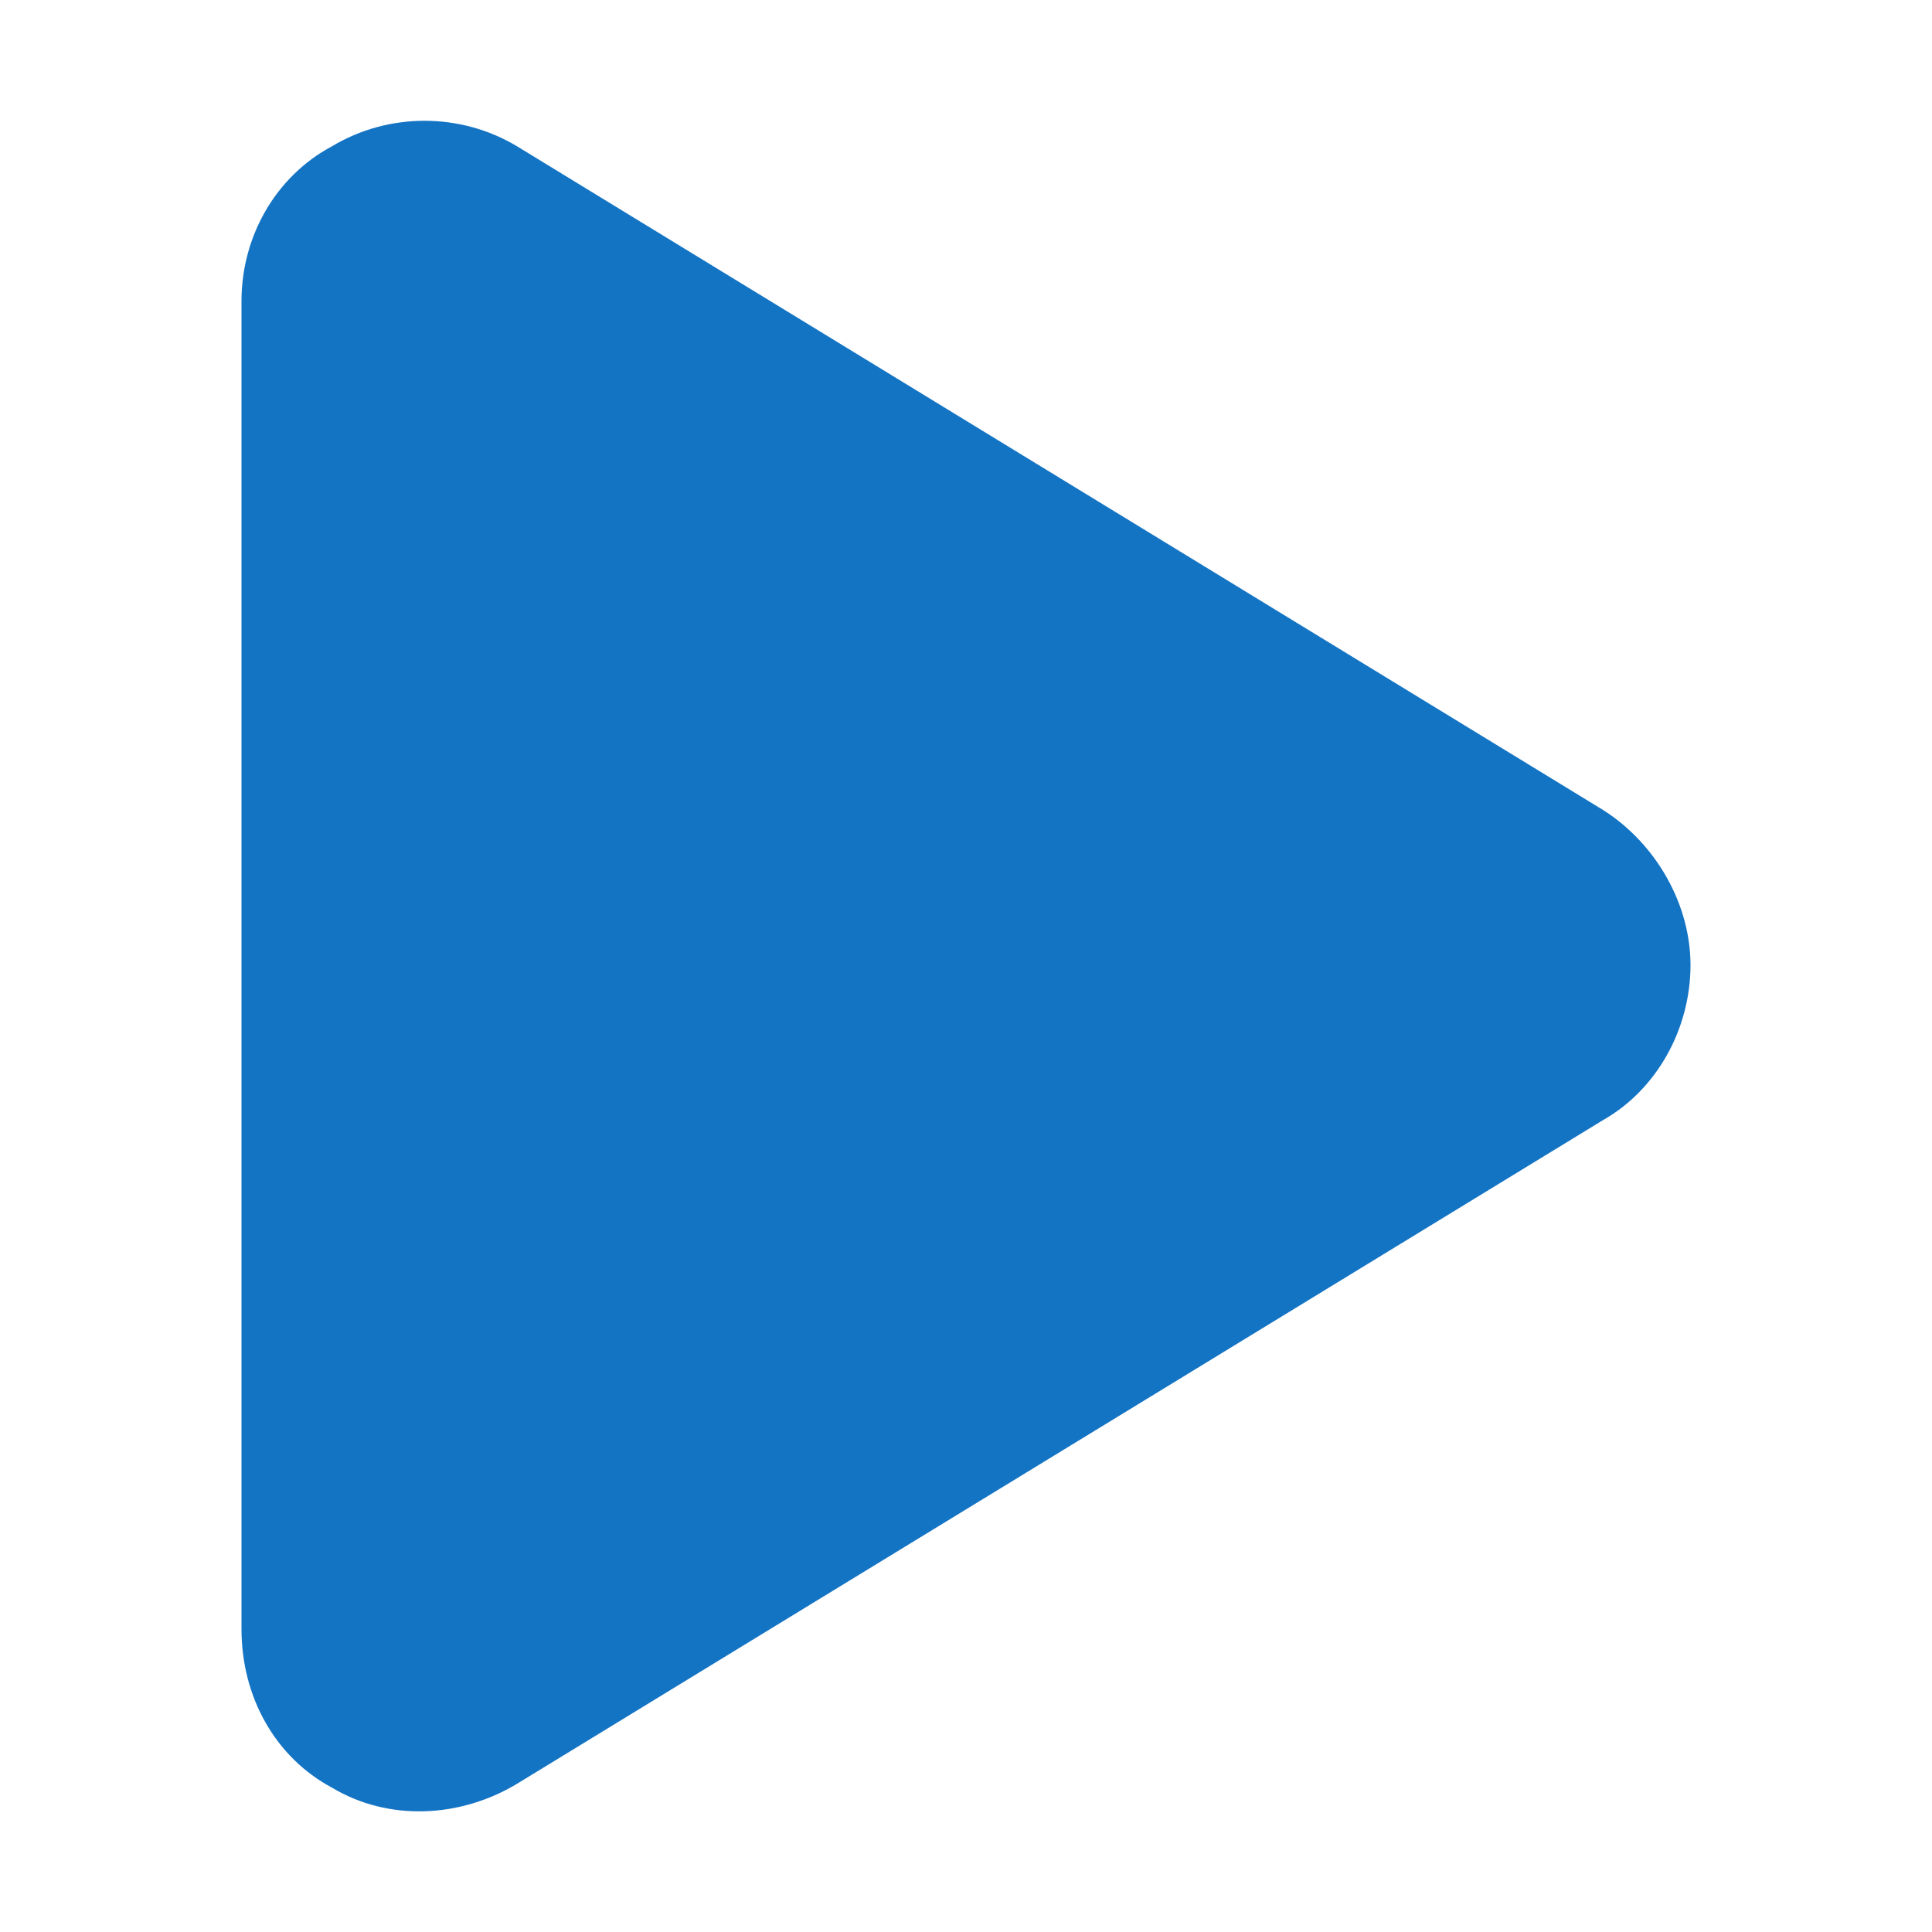
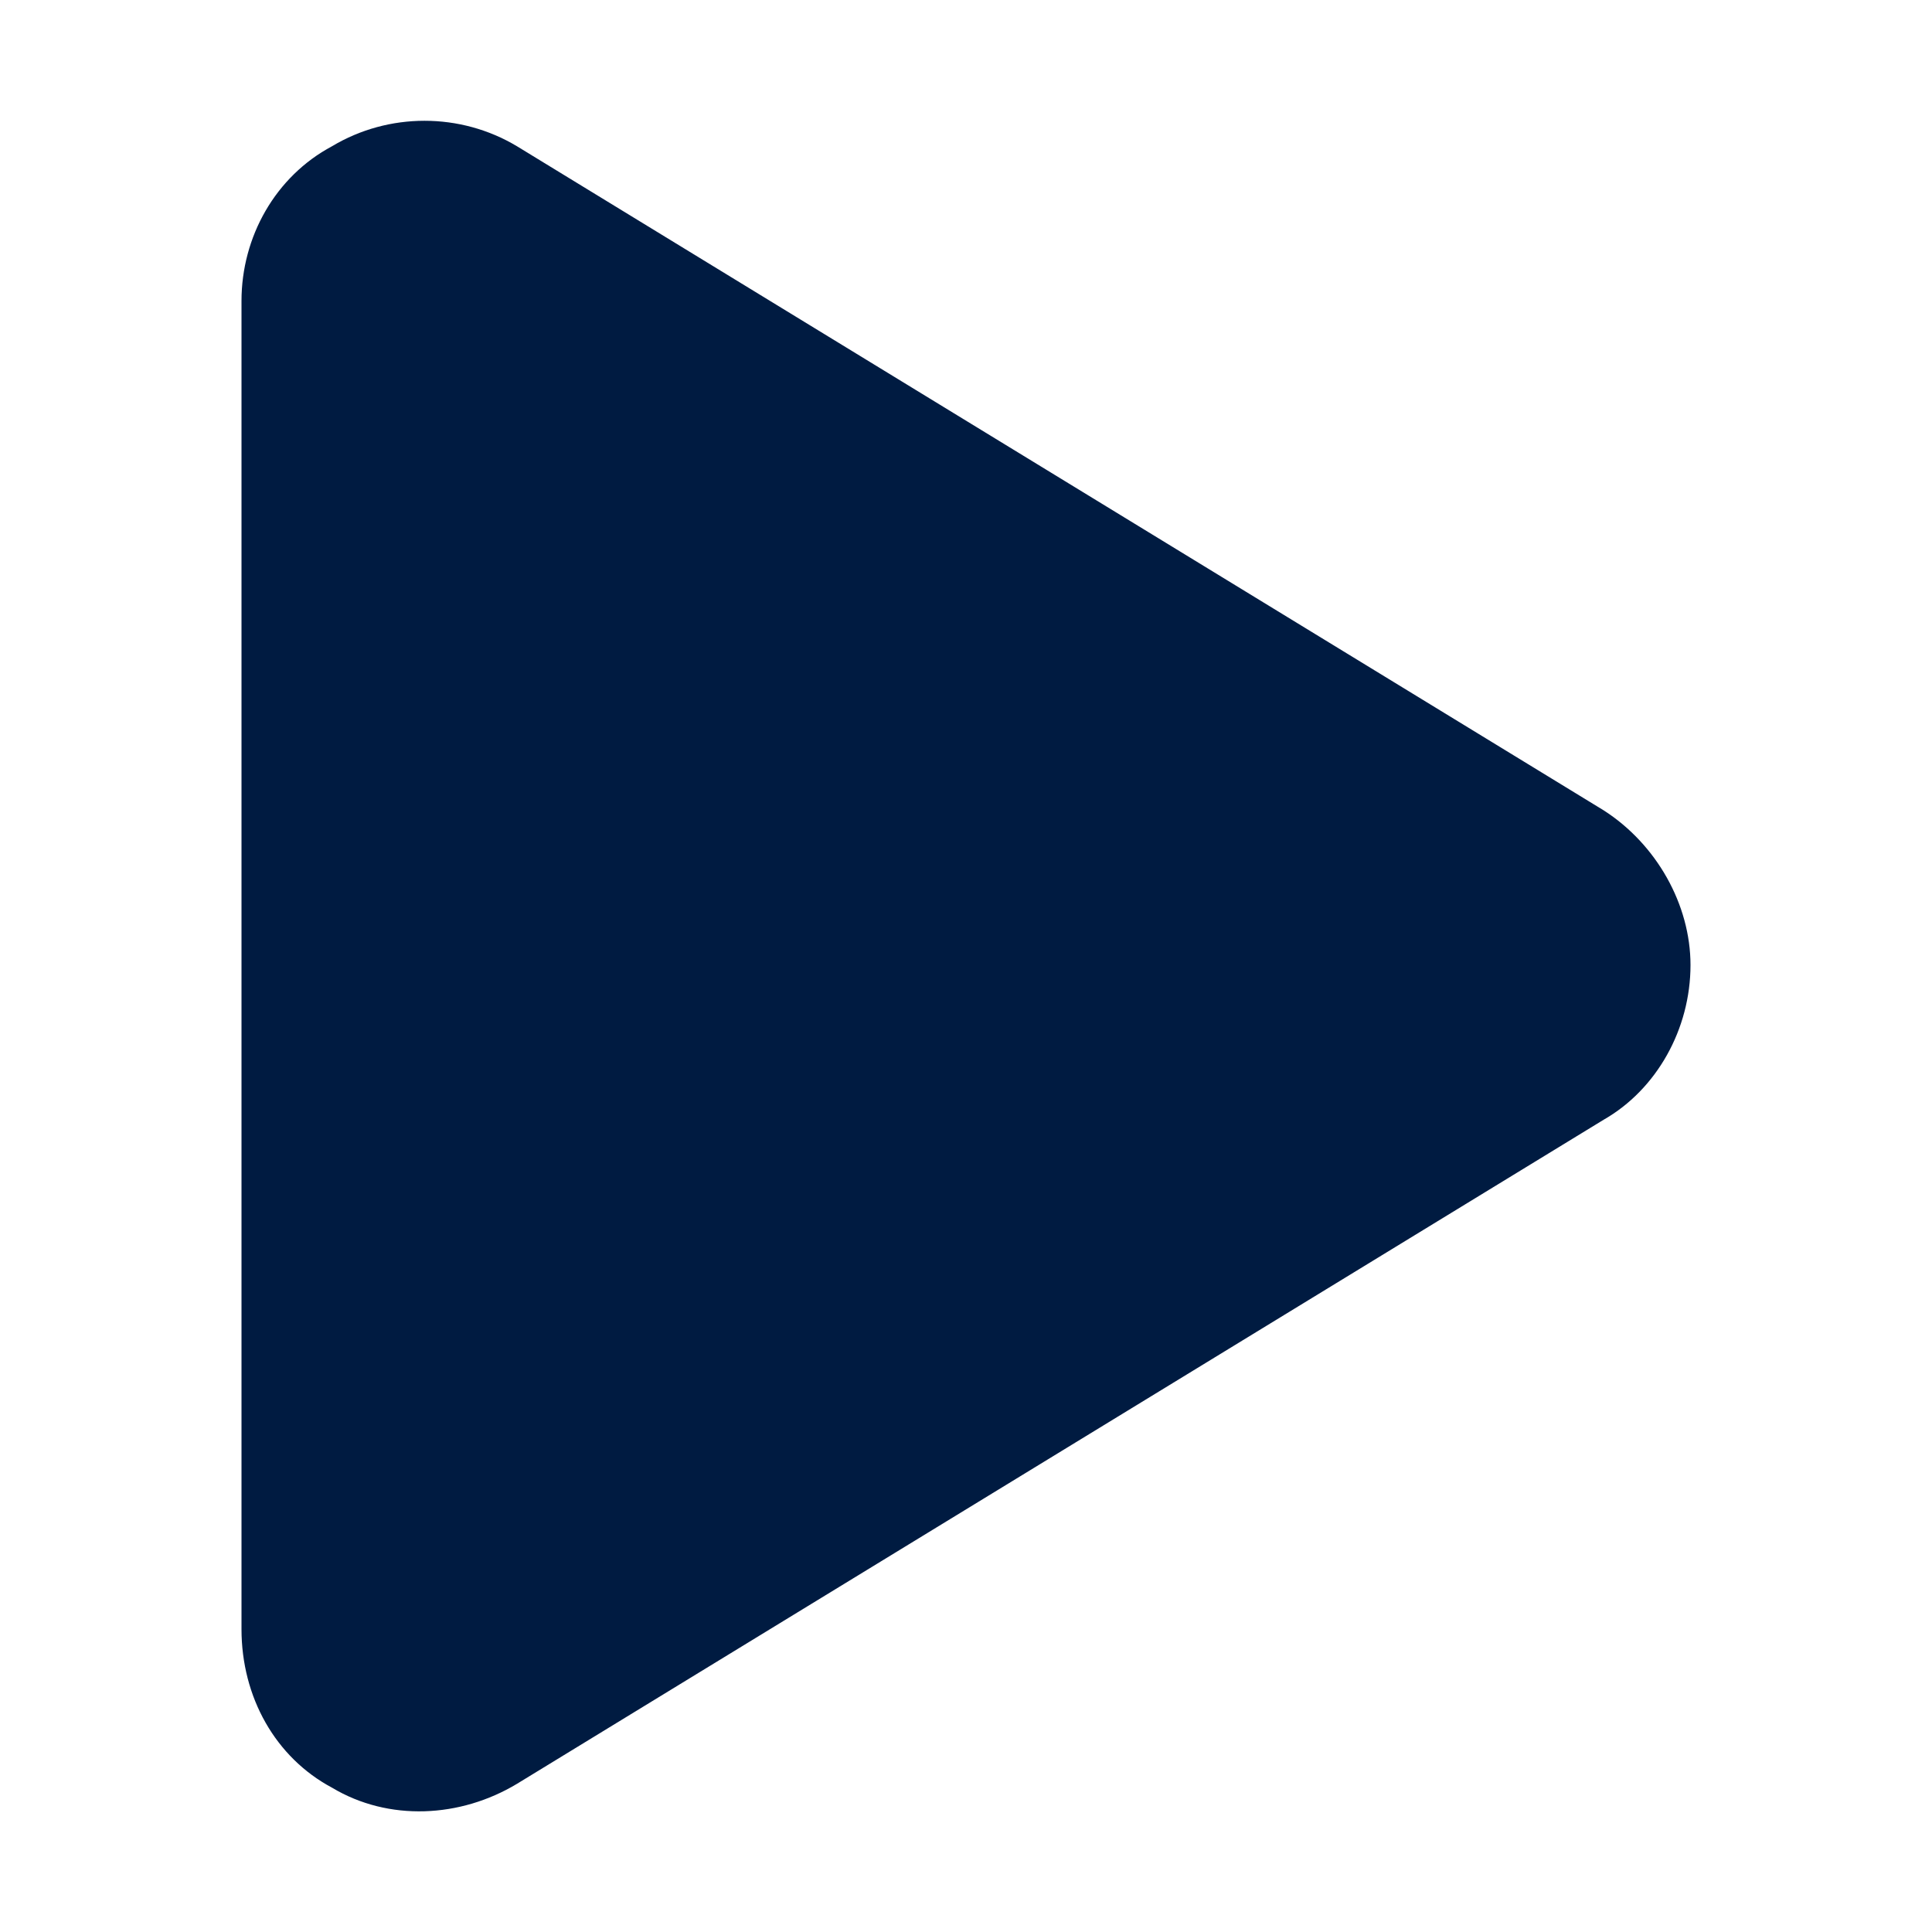
<svg xmlns="http://www.w3.org/2000/svg" width="16" height="16" viewBox="0 0 16 16" fill="none">
-   <path d="M4.281 1.211L13.281 6.711C13.719 6.992 14 7.492 14 7.992C14 8.523 13.719 9.023 13.281 9.273L4.281 14.773C3.812 15.055 3.219 15.086 2.75 14.805C2.281 14.555 2 14.055 2 13.492V2.492C2 1.961 2.281 1.461 2.75 1.211C3.219 0.93 3.812 0.93 4.281 1.211Z" fill="#1474C4" />
+   <path d="M4.281 1.211L13.281 6.711C13.719 6.992 14 7.492 14 7.992C14 8.523 13.719 9.023 13.281 9.273L4.281 14.773C3.812 15.055 3.219 15.086 2.75 14.805C2.281 14.555 2 14.055 2 13.492V2.492C2 1.961 2.281 1.461 2.75 1.211C3.219 0.93 3.812 0.93 4.281 1.211Z" fill="#001B41" />
</svg>
